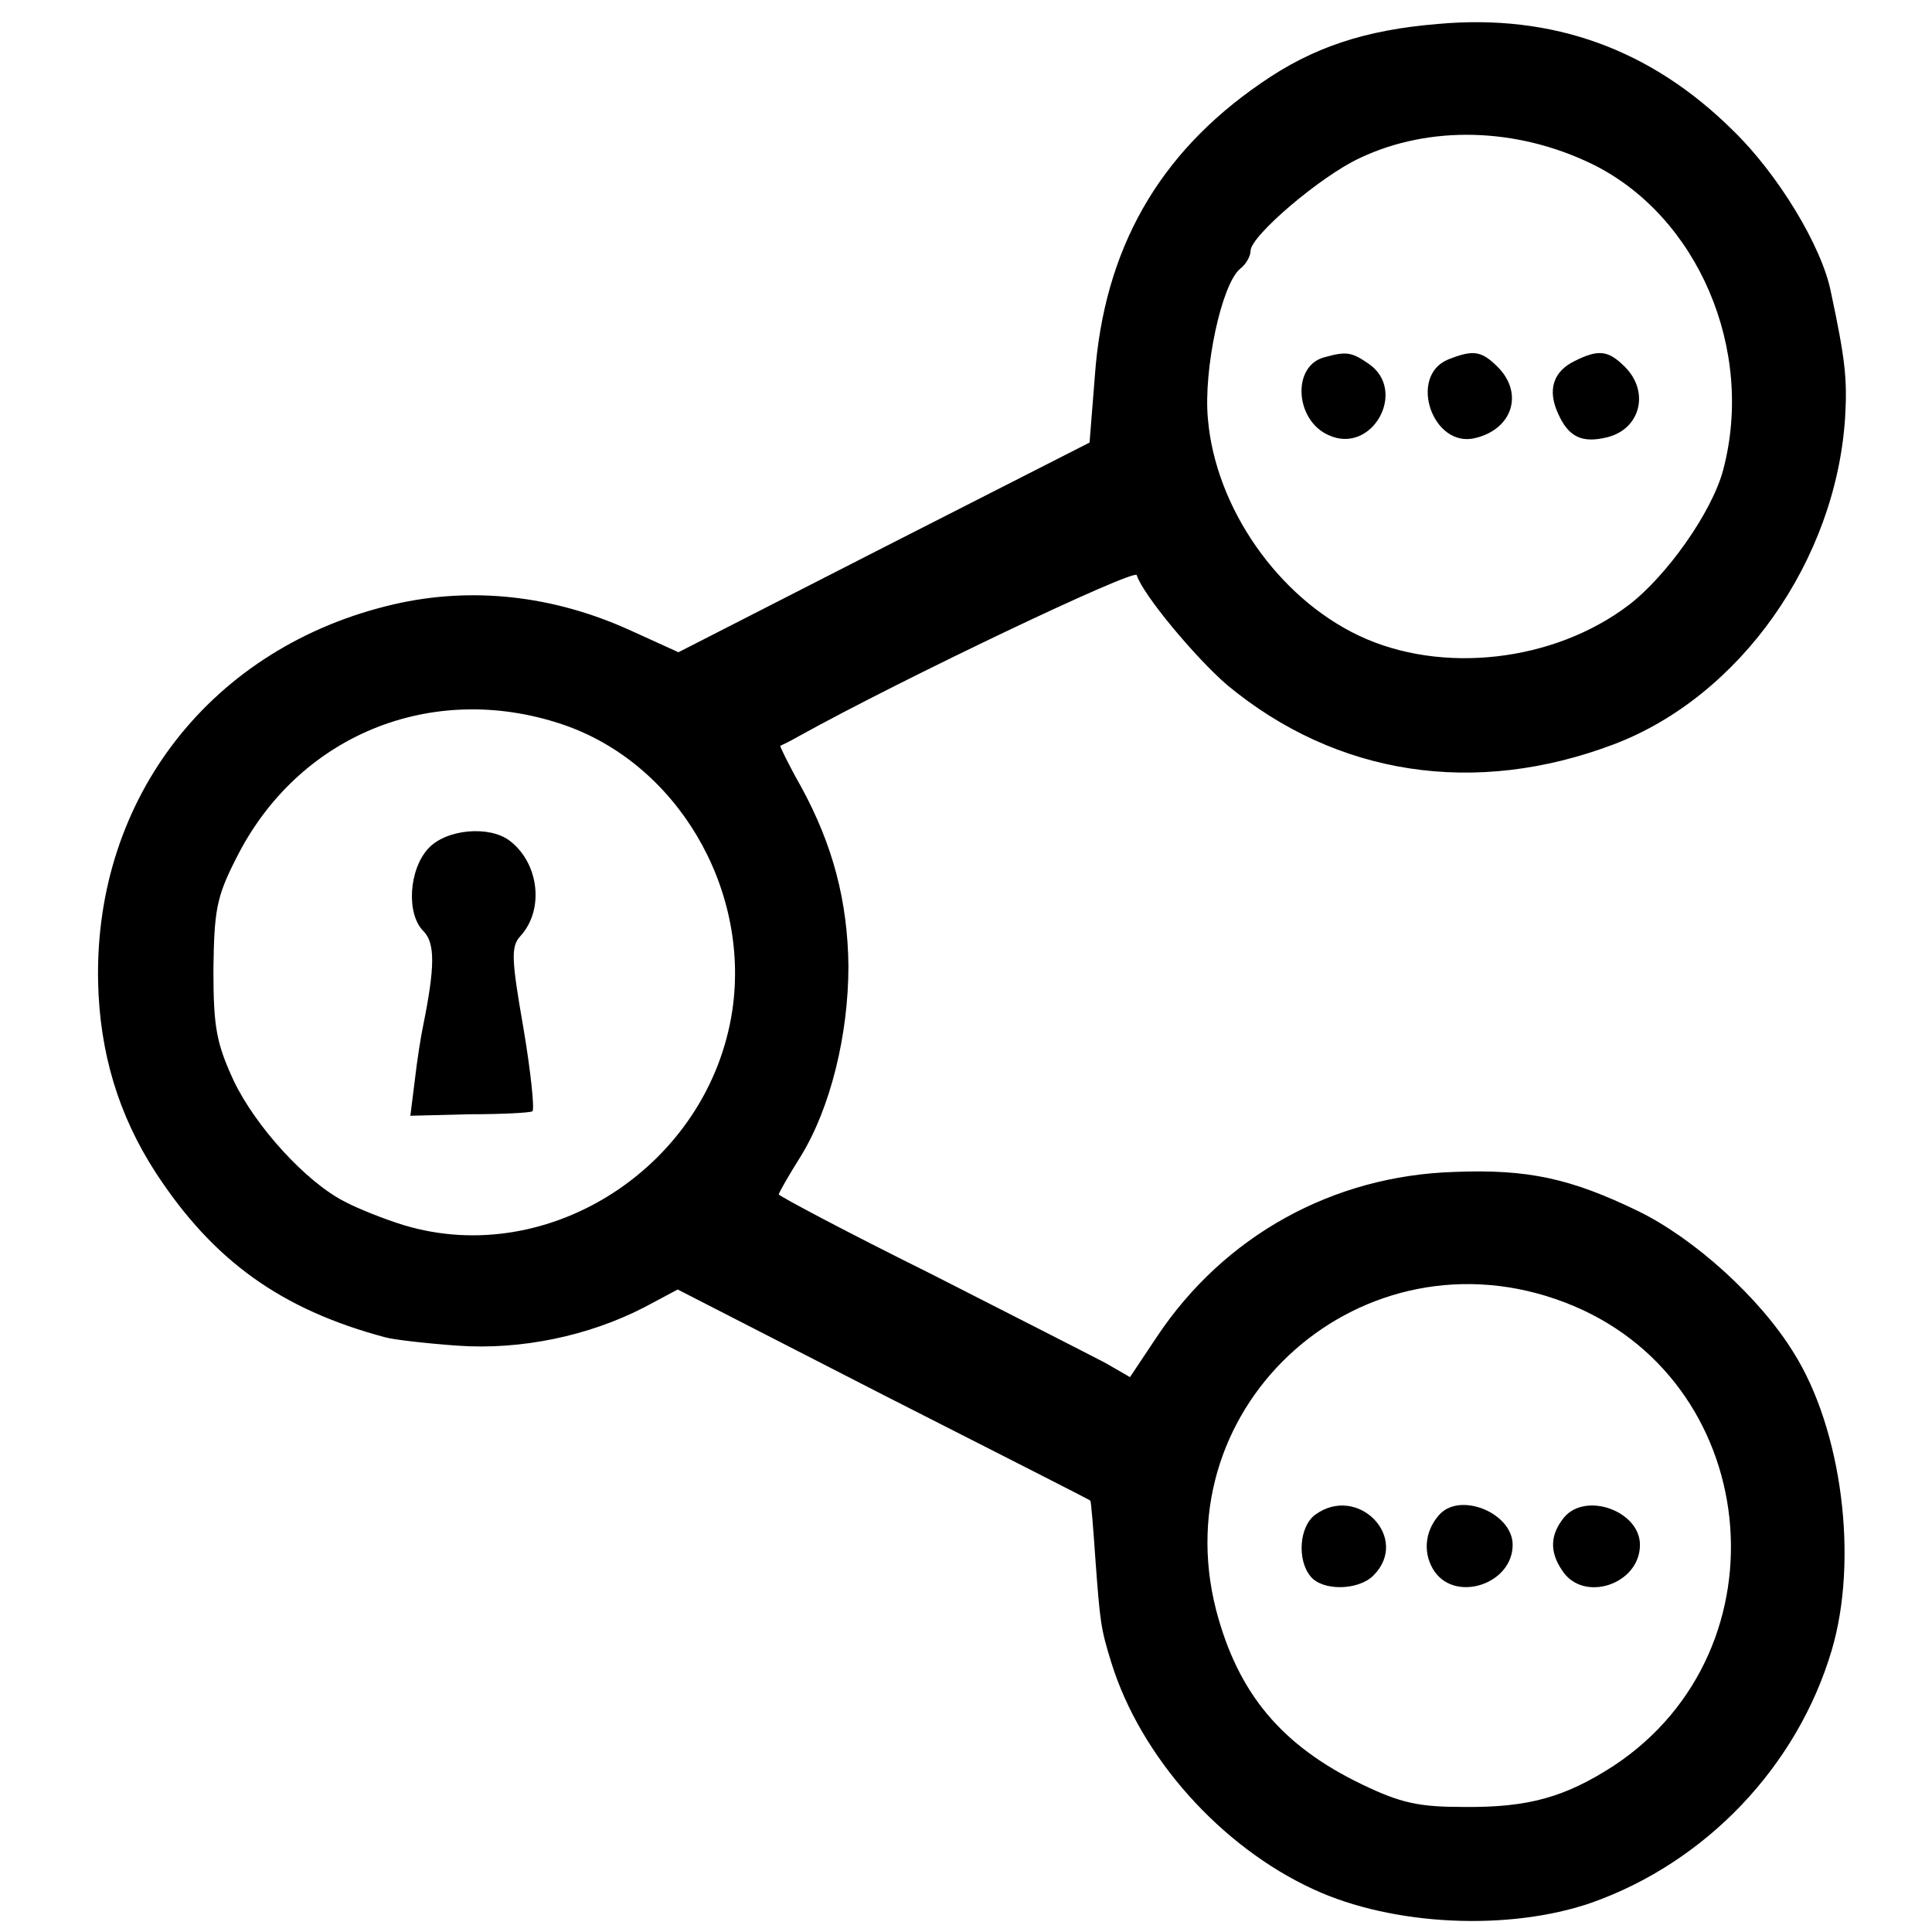
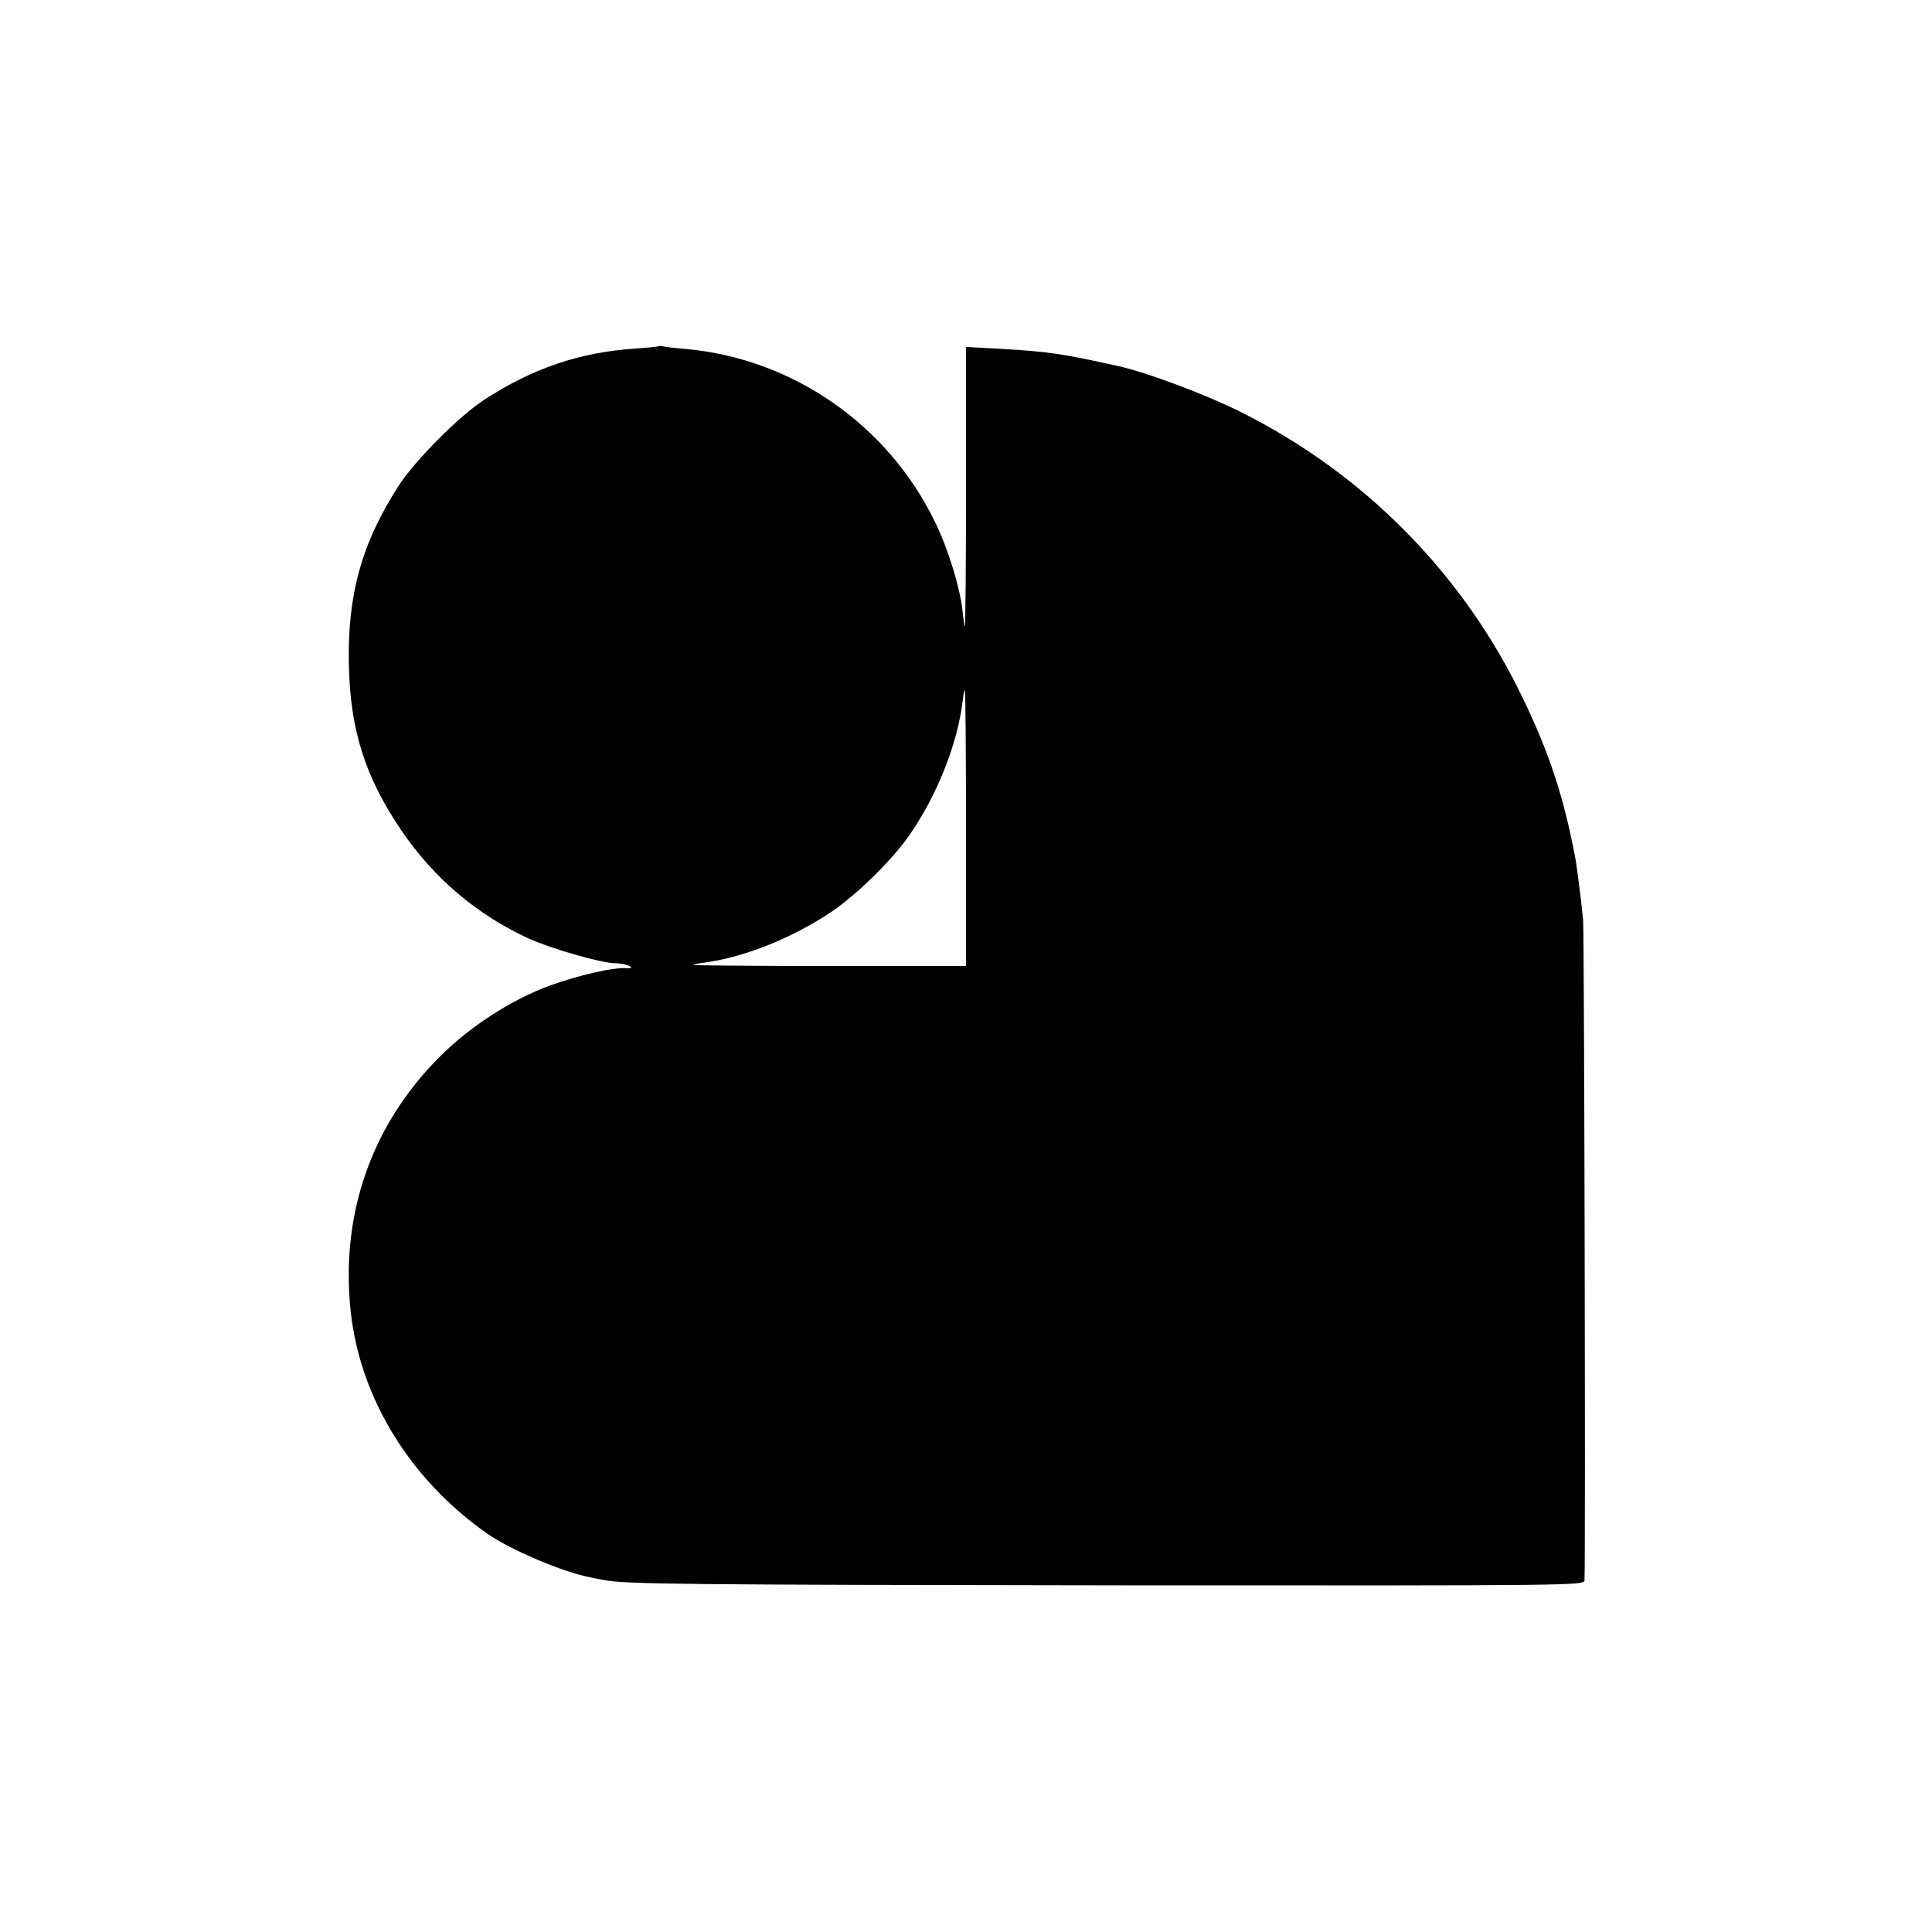
- <svg xmlns="http://www.w3.org/2000/svg" version="1.0" width="258pt" height="258pt" viewBox="0 0 258 258" preserveAspectRatio="xMidYMid meet">
-   <g transform="translate(0,258) scale(0.1,-0.1)" fill="#000000" stroke="none">
-     <path d="M1920 2548 c-97 -8 -167 -31 -236 -79 -137 -94 -210 -222 -222 -392 l-7 -88 -275 -140 -274 -140 -66 30 c-102 46 -210 58 -314 34 -242 -56 -400 -257 -395 -504 2 -94 27 -178 77 -255 77 -118 168 -183 307 -220 11 -3 54 -8 96 -11 85 -6 175 13 249 51 l45 24 275 -141 c151 -77 276 -140 276 -141 1 0 4 -37 7 -81 6 -81 7 -90 21 -135 39 -126 146 -246 270 -303 106 -49 261 -56 371 -18 153 54 275 182 321 337 36 121 14 295 -51 398 -45 73 -132 152 -208 189 -89 43 -146 56 -245 52 -162 -5 -307 -85 -397 -220 l-36 -54 -33 19 c-19 10 -125 64 -235 120 -111 55 -201 103 -201 105 0 2 13 25 30 52 39 64 63 161 63 253 -1 87 -21 162 -63 239 -17 30 -29 55 -28 55 2 1 13 6 25 13 139 77 448 224 451 215 8 -26 79 -111 121 -147 146 -121 331 -149 516 -79 169 64 297 246 309 437 3 51 0 78 -19 167 -12 61 -71 158 -131 216 -109 108 -240 156 -394 142z m206 -187 c141 -69 218 -248 175 -409 -15 -56 -75 -141 -126 -180 -100 -76 -250 -93 -360 -41 -108 51 -192 171 -202 290 -6 65 18 179 43 200 8 6 14 17 14 24 0 20 94 100 146 124 93 44 209 41 310 -8z m-1376 -748 c153 -51 252 -218 228 -382 -31 -207 -244 -346 -439 -287 -26 8 -61 22 -78 31 -52 26 -120 101 -149 162 -23 50 -27 71 -27 148 1 79 4 97 30 148 82 165 261 238 435 180z m1339 -772 c264 -100 302 -463 66 -619 -65 -42 -114 -56 -201 -55 -59 0 -83 5 -135 30 -108 52 -166 122 -195 233 -71 277 197 513 465 411z" />
-     <path d="M1769 2103 c-44 -11 -40 -84 5 -104 58 -27 106 59 54 95 -23 16 -30 17 -59 9z" />
-     <path d="M1934 2100 c-54 -22 -21 -119 36 -105 50 12 65 60 30 95 -22 22 -33 23 -66 10z" />
-     <path d="M2103 2098 c-29 -14 -37 -39 -22 -71 14 -31 32 -39 65 -31 45 11 57 61 24 94 -22 22 -35 24 -67 8z" />
-     <path d="M572 1447 c-26 -28 -30 -88 -6 -111 15 -16 15 -47 -1 -126 -3 -14 -8 -46 -11 -72 l-6 -48 78 2 c44 0 82 2 85 4 3 2 -2 52 -12 111 -16 92 -17 109 -4 123 32 35 25 97 -14 127 -27 21 -85 16 -109 -10z" />
-     <path d="M1756 557 c-21 -16 -24 -60 -6 -82 16 -20 64 -19 84 1 50 50 -21 123 -78 81z" />
-     <path d="M1921 556 c-19 -22 -21 -52 -5 -75 29 -41 104 -16 104 36 0 43 -72 72 -99 39z" />
-     <path d="M2089 554 c-19 -23 -20 -46 -3 -71 28 -44 104 -19 104 34 0 45 -72 71 -101 37z" />
+ <svg xmlns="http://www.w3.org/2000/svg" version="1.0" width="700pt" height="700pt" viewBox="0 0 700 700" preserveAspectRatio="xMidYMid meet">
+   <g transform="translate(0,700) scale(0.1,-0.1)" fill="#000000" stroke="none">
+     <path d="M2388 5746 c-1 -2 -41 -6 -88 -9 -201 -14 -369 -71 -545 -185 -91 -59 -251 -220 -310 -311 -134 -207 -187 -397 -181 -651 5 -237 60 -407 191 -600 118 -173 274 -305 462 -391 83 -37 263 -89 312 -89 20 0 43 -5 51 -10 12 -7 9 -9 -10 -8 -47 4 -172 -25 -278 -63 -135 -49 -288 -147 -396 -255 -250 -248 -364 -575 -325 -929 35 -313 216 -607 495 -802 83 -58 273 -139 369 -157 17 -4 41 -9 55 -11 75 -15 300 -17 1853 -19 1691 -1 1697 -1 1698 19 4 102 -1 2337 -5 2390 -6 65 -23 200 -30 235 -41 213 -92 370 -186 565 -215 452 -575 818 -1026 1043 -126 63 -342 144 -444 166 -203 45 -252 52 -422 62 l-128 7 0 -508 c0 -280 -2 -506 -4 -504 -2 2 -6 29 -9 59 -9 81 -51 219 -97 314 -171 357 -519 598 -909 632 -36 3 -71 7 -78 9 -6 2 -13 2 -15 1z m1112 -1746 l0 -500 -497 0 c-273 0 -494 2 -492 4 2 2 23 6 46 9 142 20 311 87 455 183 88 59 218 185 280 274 100 142 175 328 195 483 3 26 7 47 9 47 2 0 4 -225 4 -500z" />
  </g>
</svg>
